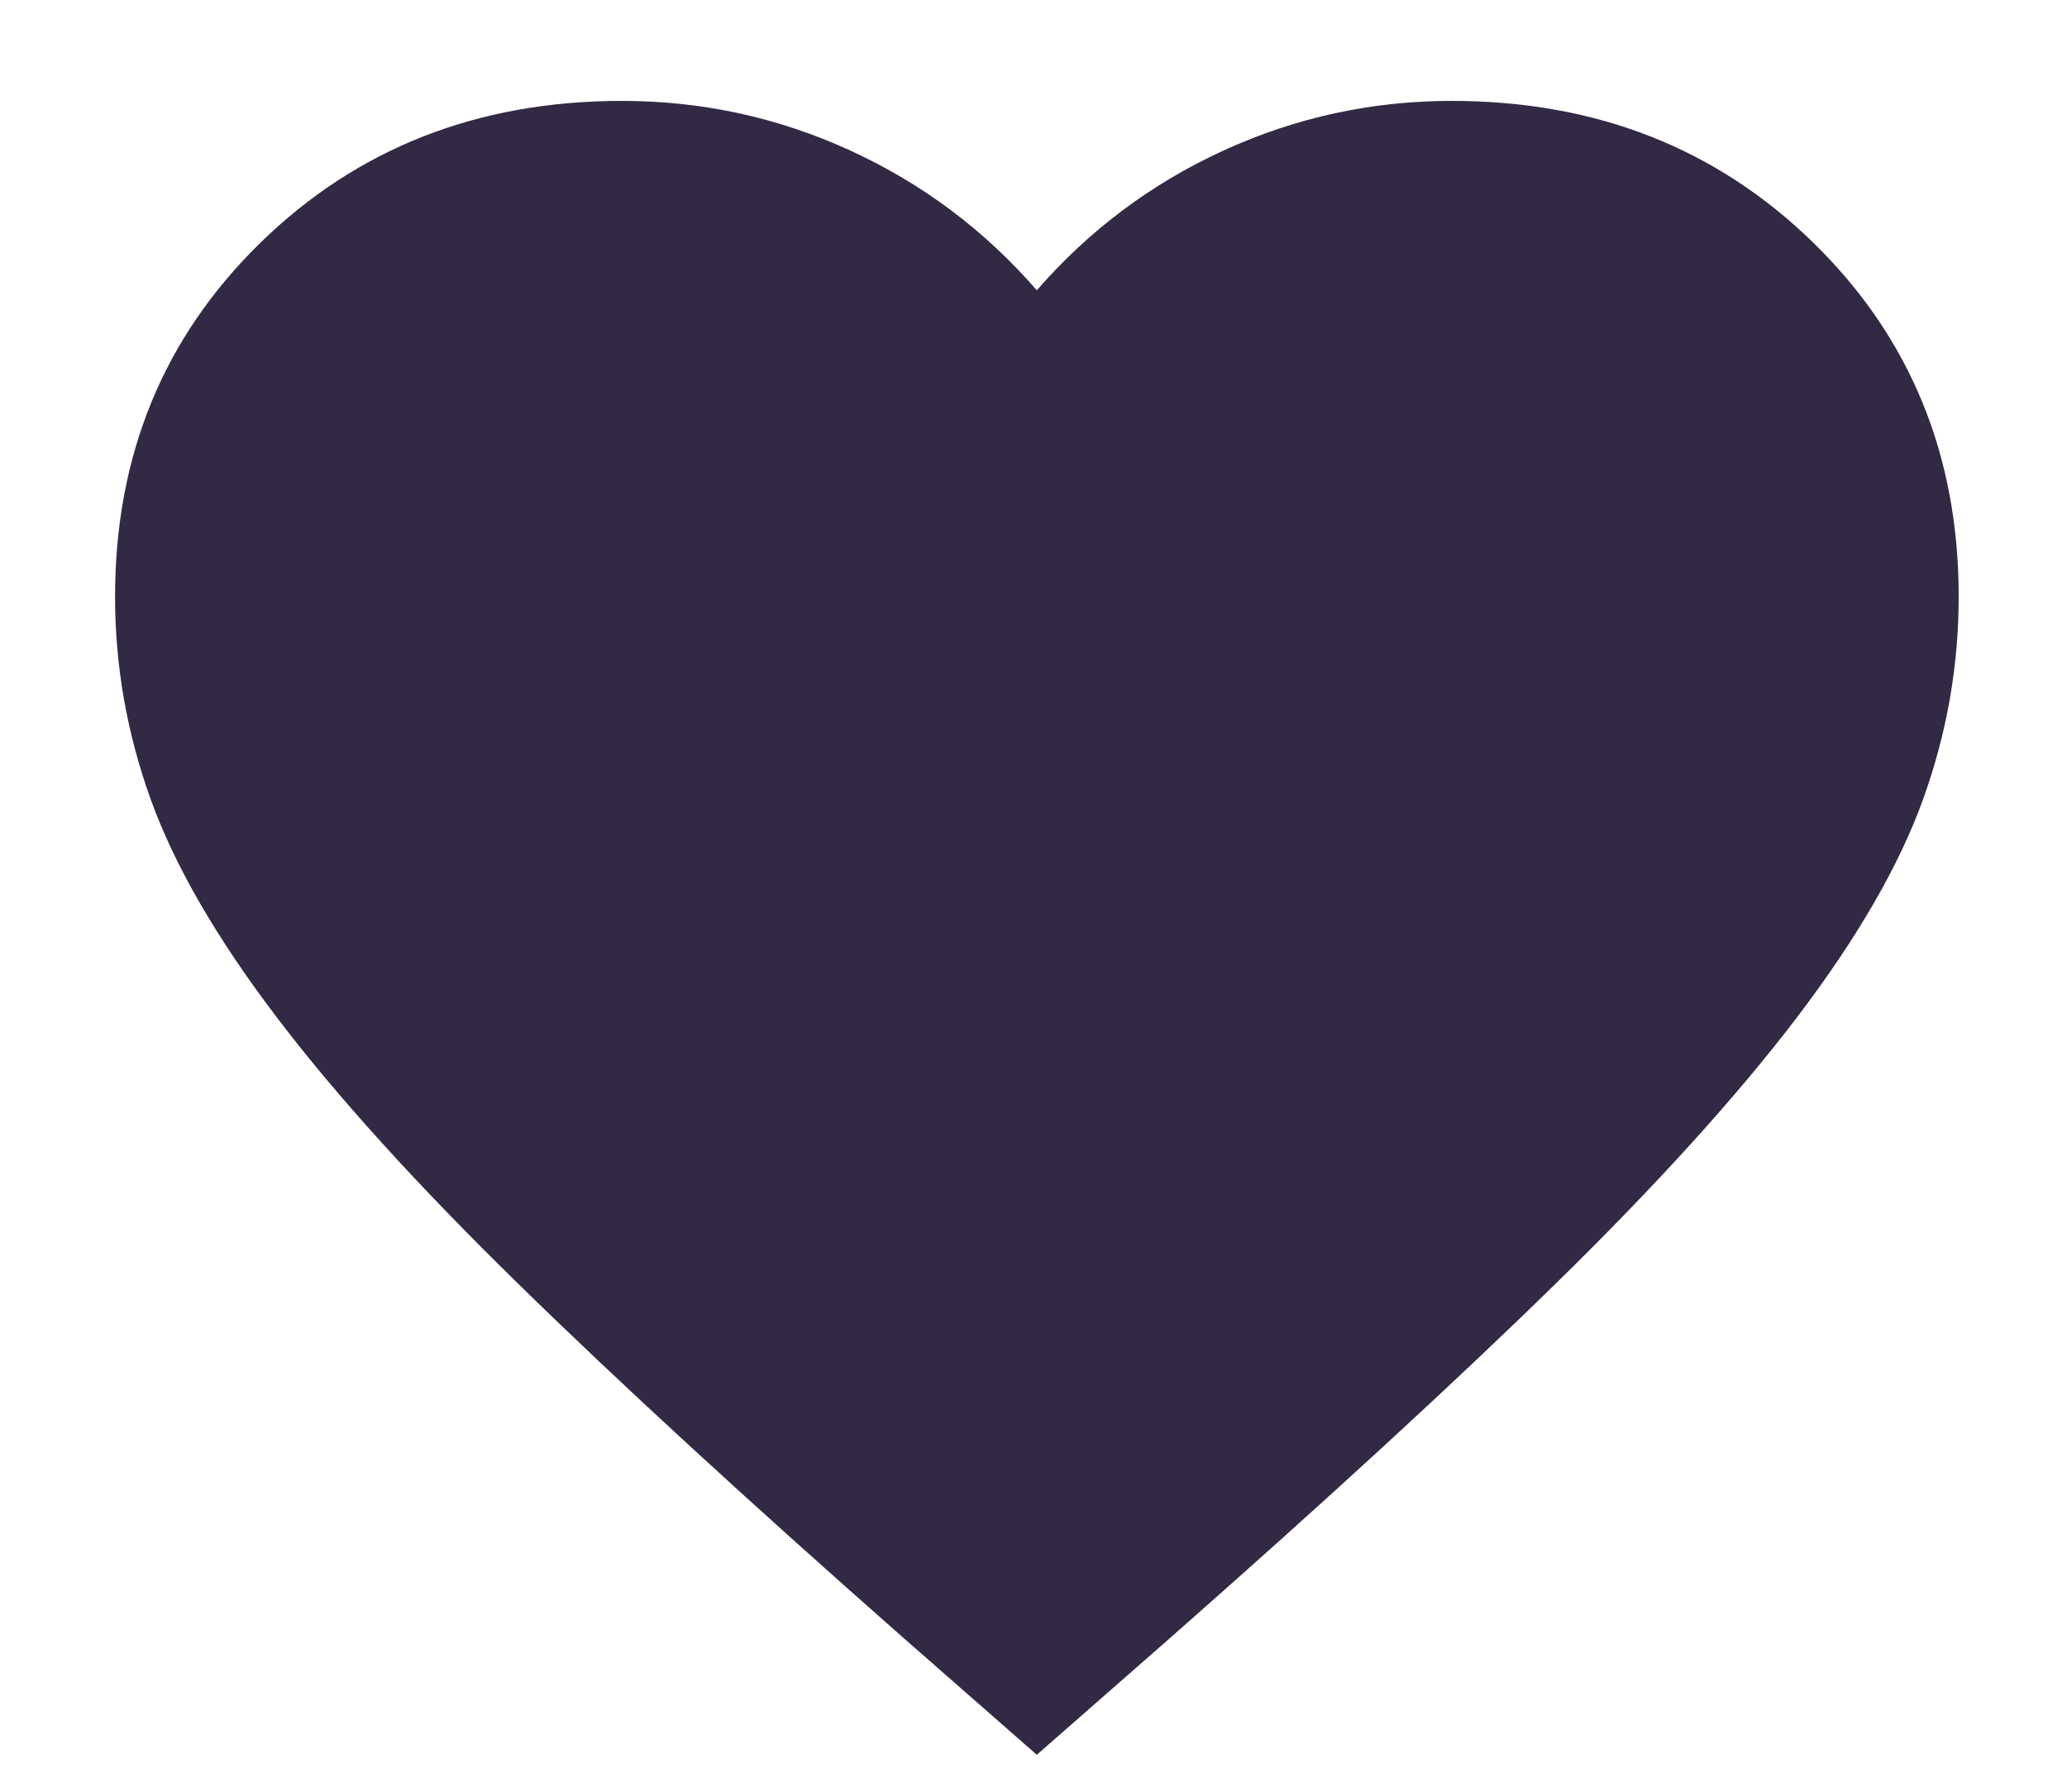
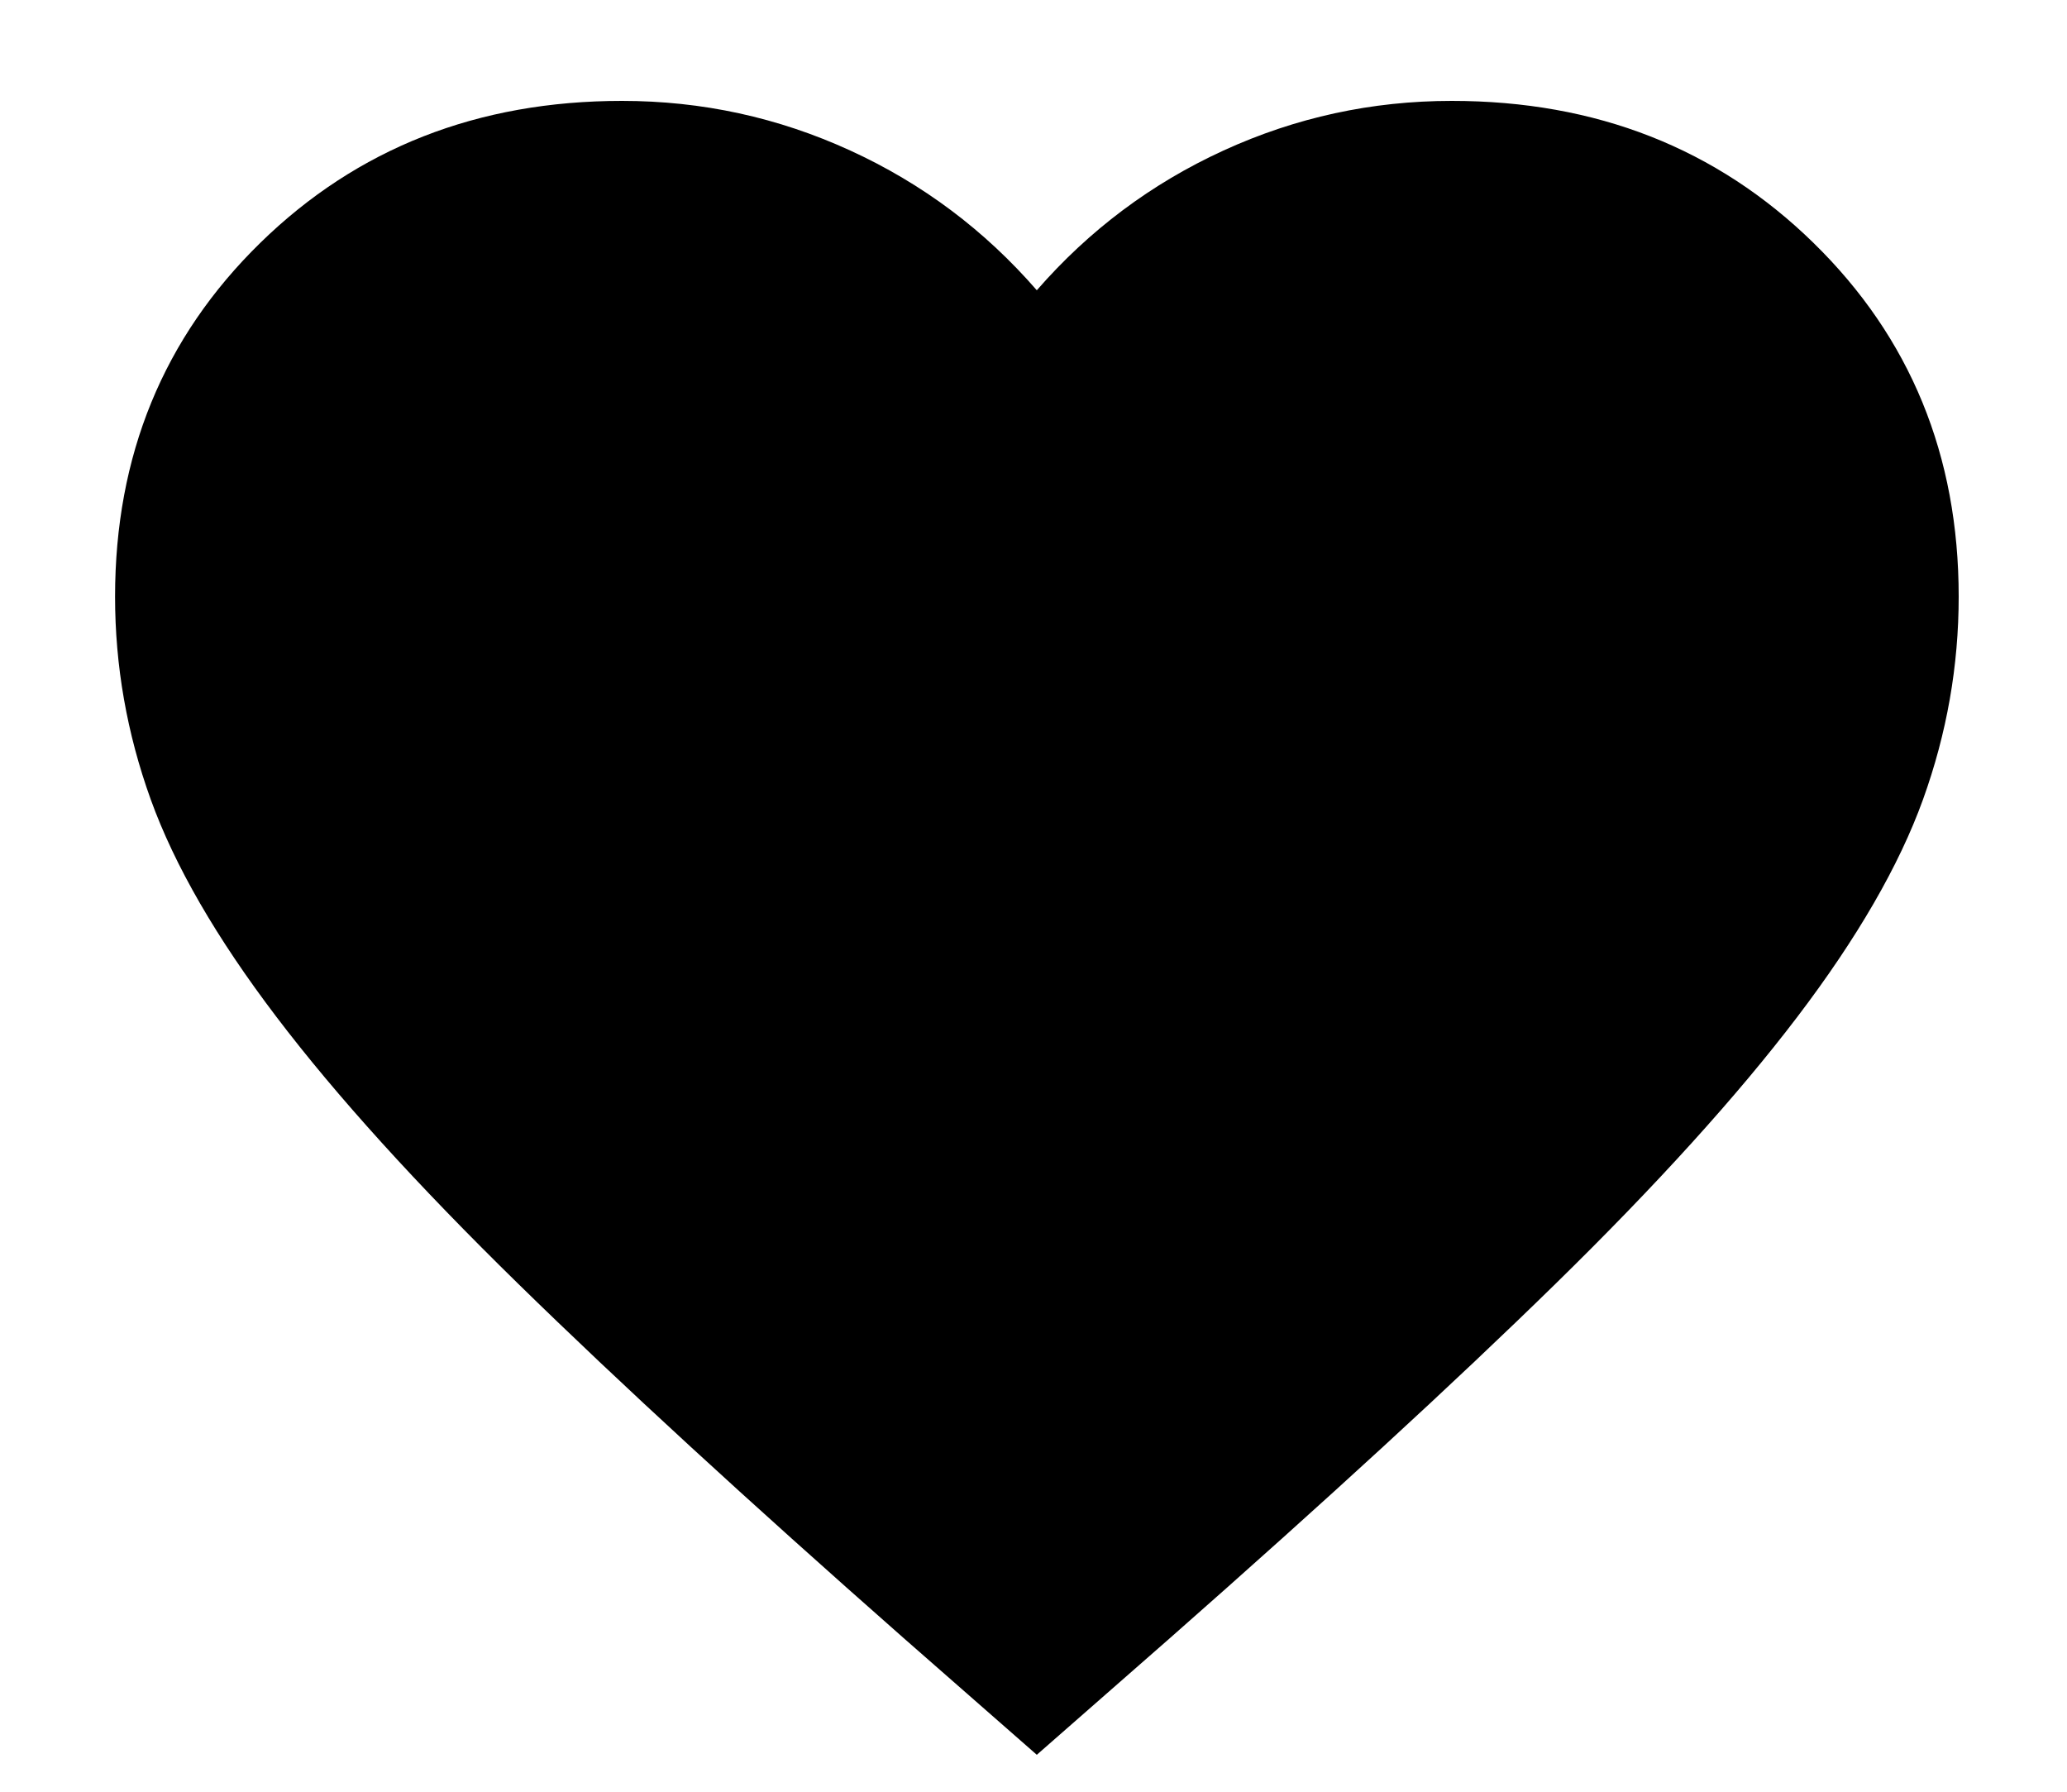
<svg xmlns="http://www.w3.org/2000/svg" width="15" height="13" viewBox="0 0 15 13" fill="none">
-   <path d="M7.524 12.732L6.554 11.882C5.428 10.89 4.497 10.035 3.762 9.316C3.026 8.596 2.44 7.95 2.006 7.378C1.571 6.806 1.267 6.28 1.094 5.801C0.921 5.321 0.835 4.831 0.835 4.329C0.835 3.305 1.186 2.449 1.889 1.762C2.591 1.076 3.466 0.732 4.514 0.732C5.094 0.732 5.646 0.852 6.17 1.092C6.694 1.332 7.145 1.67 7.524 2.106C7.904 1.67 8.355 1.332 8.879 1.092C9.403 0.852 9.955 0.732 10.535 0.732C11.583 0.732 12.458 1.076 13.16 1.762C13.863 2.449 14.214 3.305 14.214 4.329C14.214 4.831 14.128 5.321 13.955 5.801C13.782 6.28 13.478 6.806 13.043 7.378C12.608 7.95 12.023 8.596 11.287 9.316C10.552 10.035 9.621 10.89 8.494 11.882L7.524 12.732Z" fill="#322A44" />
+   <path d="M7.524 12.732L6.554 11.882C5.428 10.89 4.497 10.035 3.762 9.316C3.026 8.596 2.44 7.95 2.006 7.378C1.571 6.806 1.267 6.28 1.094 5.801C0.921 5.321 0.835 4.831 0.835 4.329C0.835 3.305 1.186 2.449 1.889 1.762C2.591 1.076 3.466 0.732 4.514 0.732C5.094 0.732 5.646 0.852 6.17 1.092C6.694 1.332 7.145 1.67 7.524 2.106C7.904 1.67 8.355 1.332 8.879 1.092C9.403 0.852 9.955 0.732 10.535 0.732C11.583 0.732 12.458 1.076 13.16 1.762C13.863 2.449 14.214 3.305 14.214 4.329C14.214 4.831 14.128 5.321 13.955 5.801C13.782 6.28 13.478 6.806 13.043 7.378C12.608 7.95 12.023 8.596 11.287 9.316C10.552 10.035 9.621 10.89 8.494 11.882L7.524 12.732Z" fill="#000" />
</svg>
